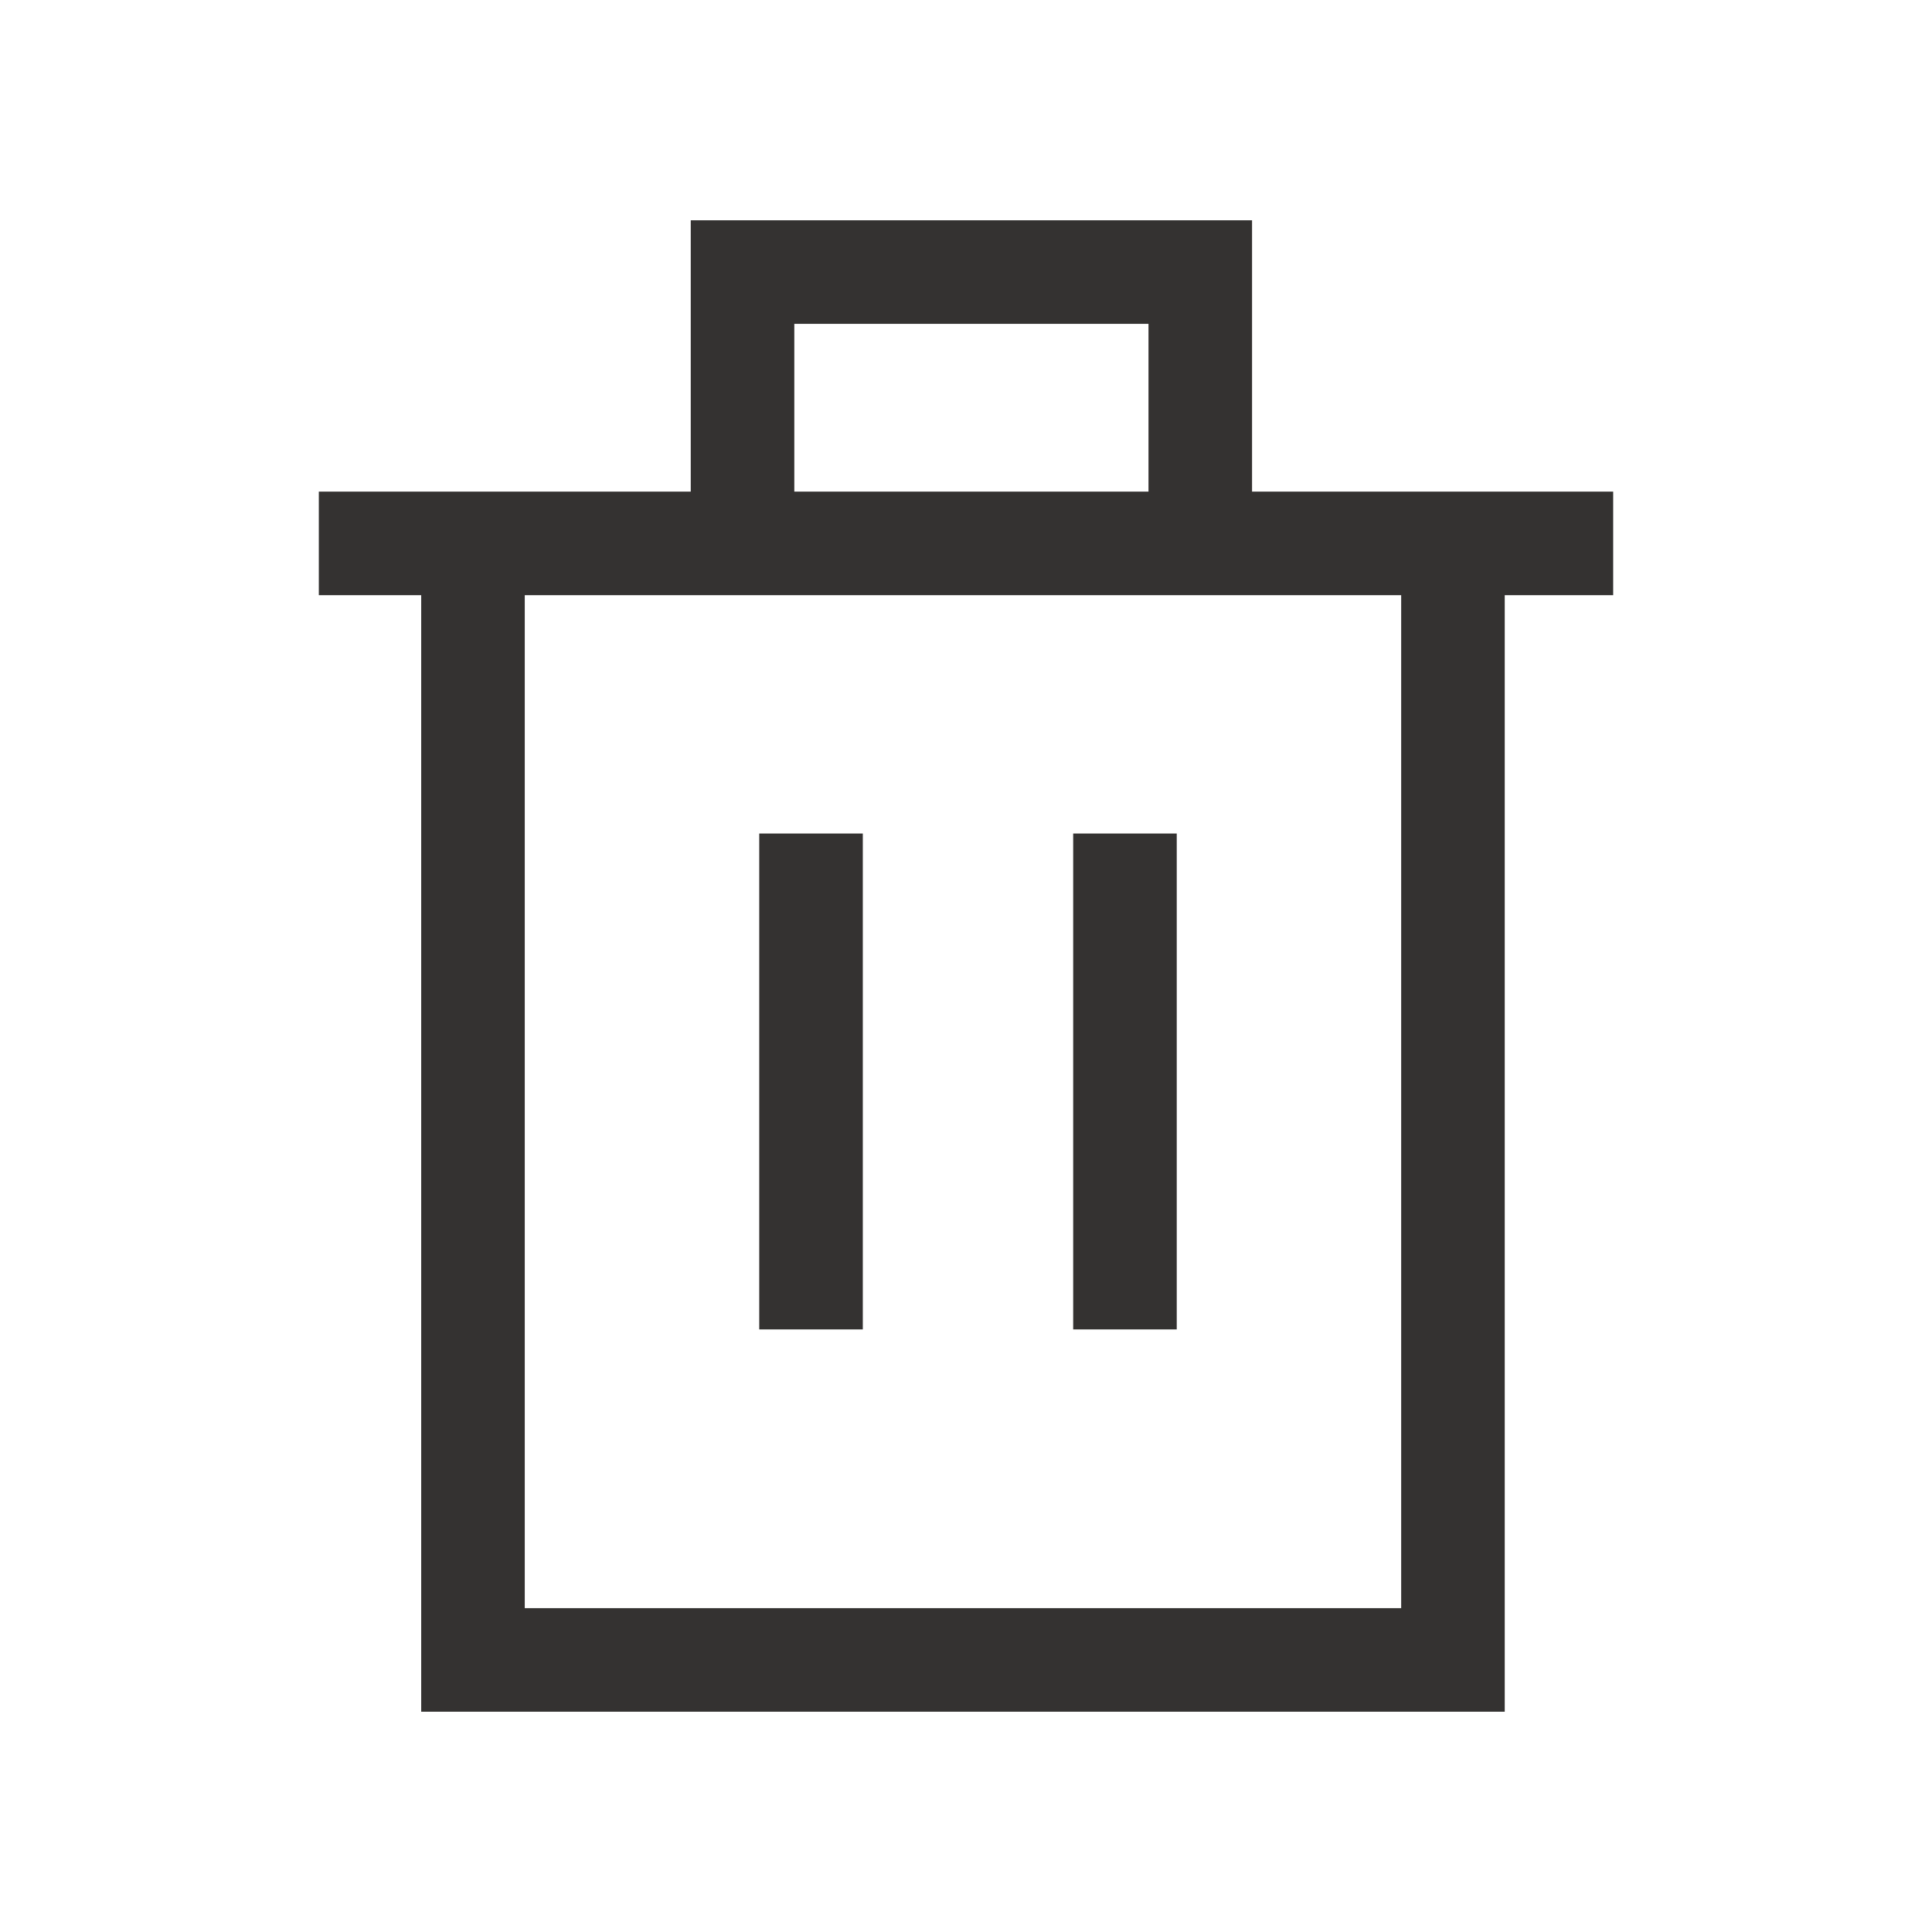
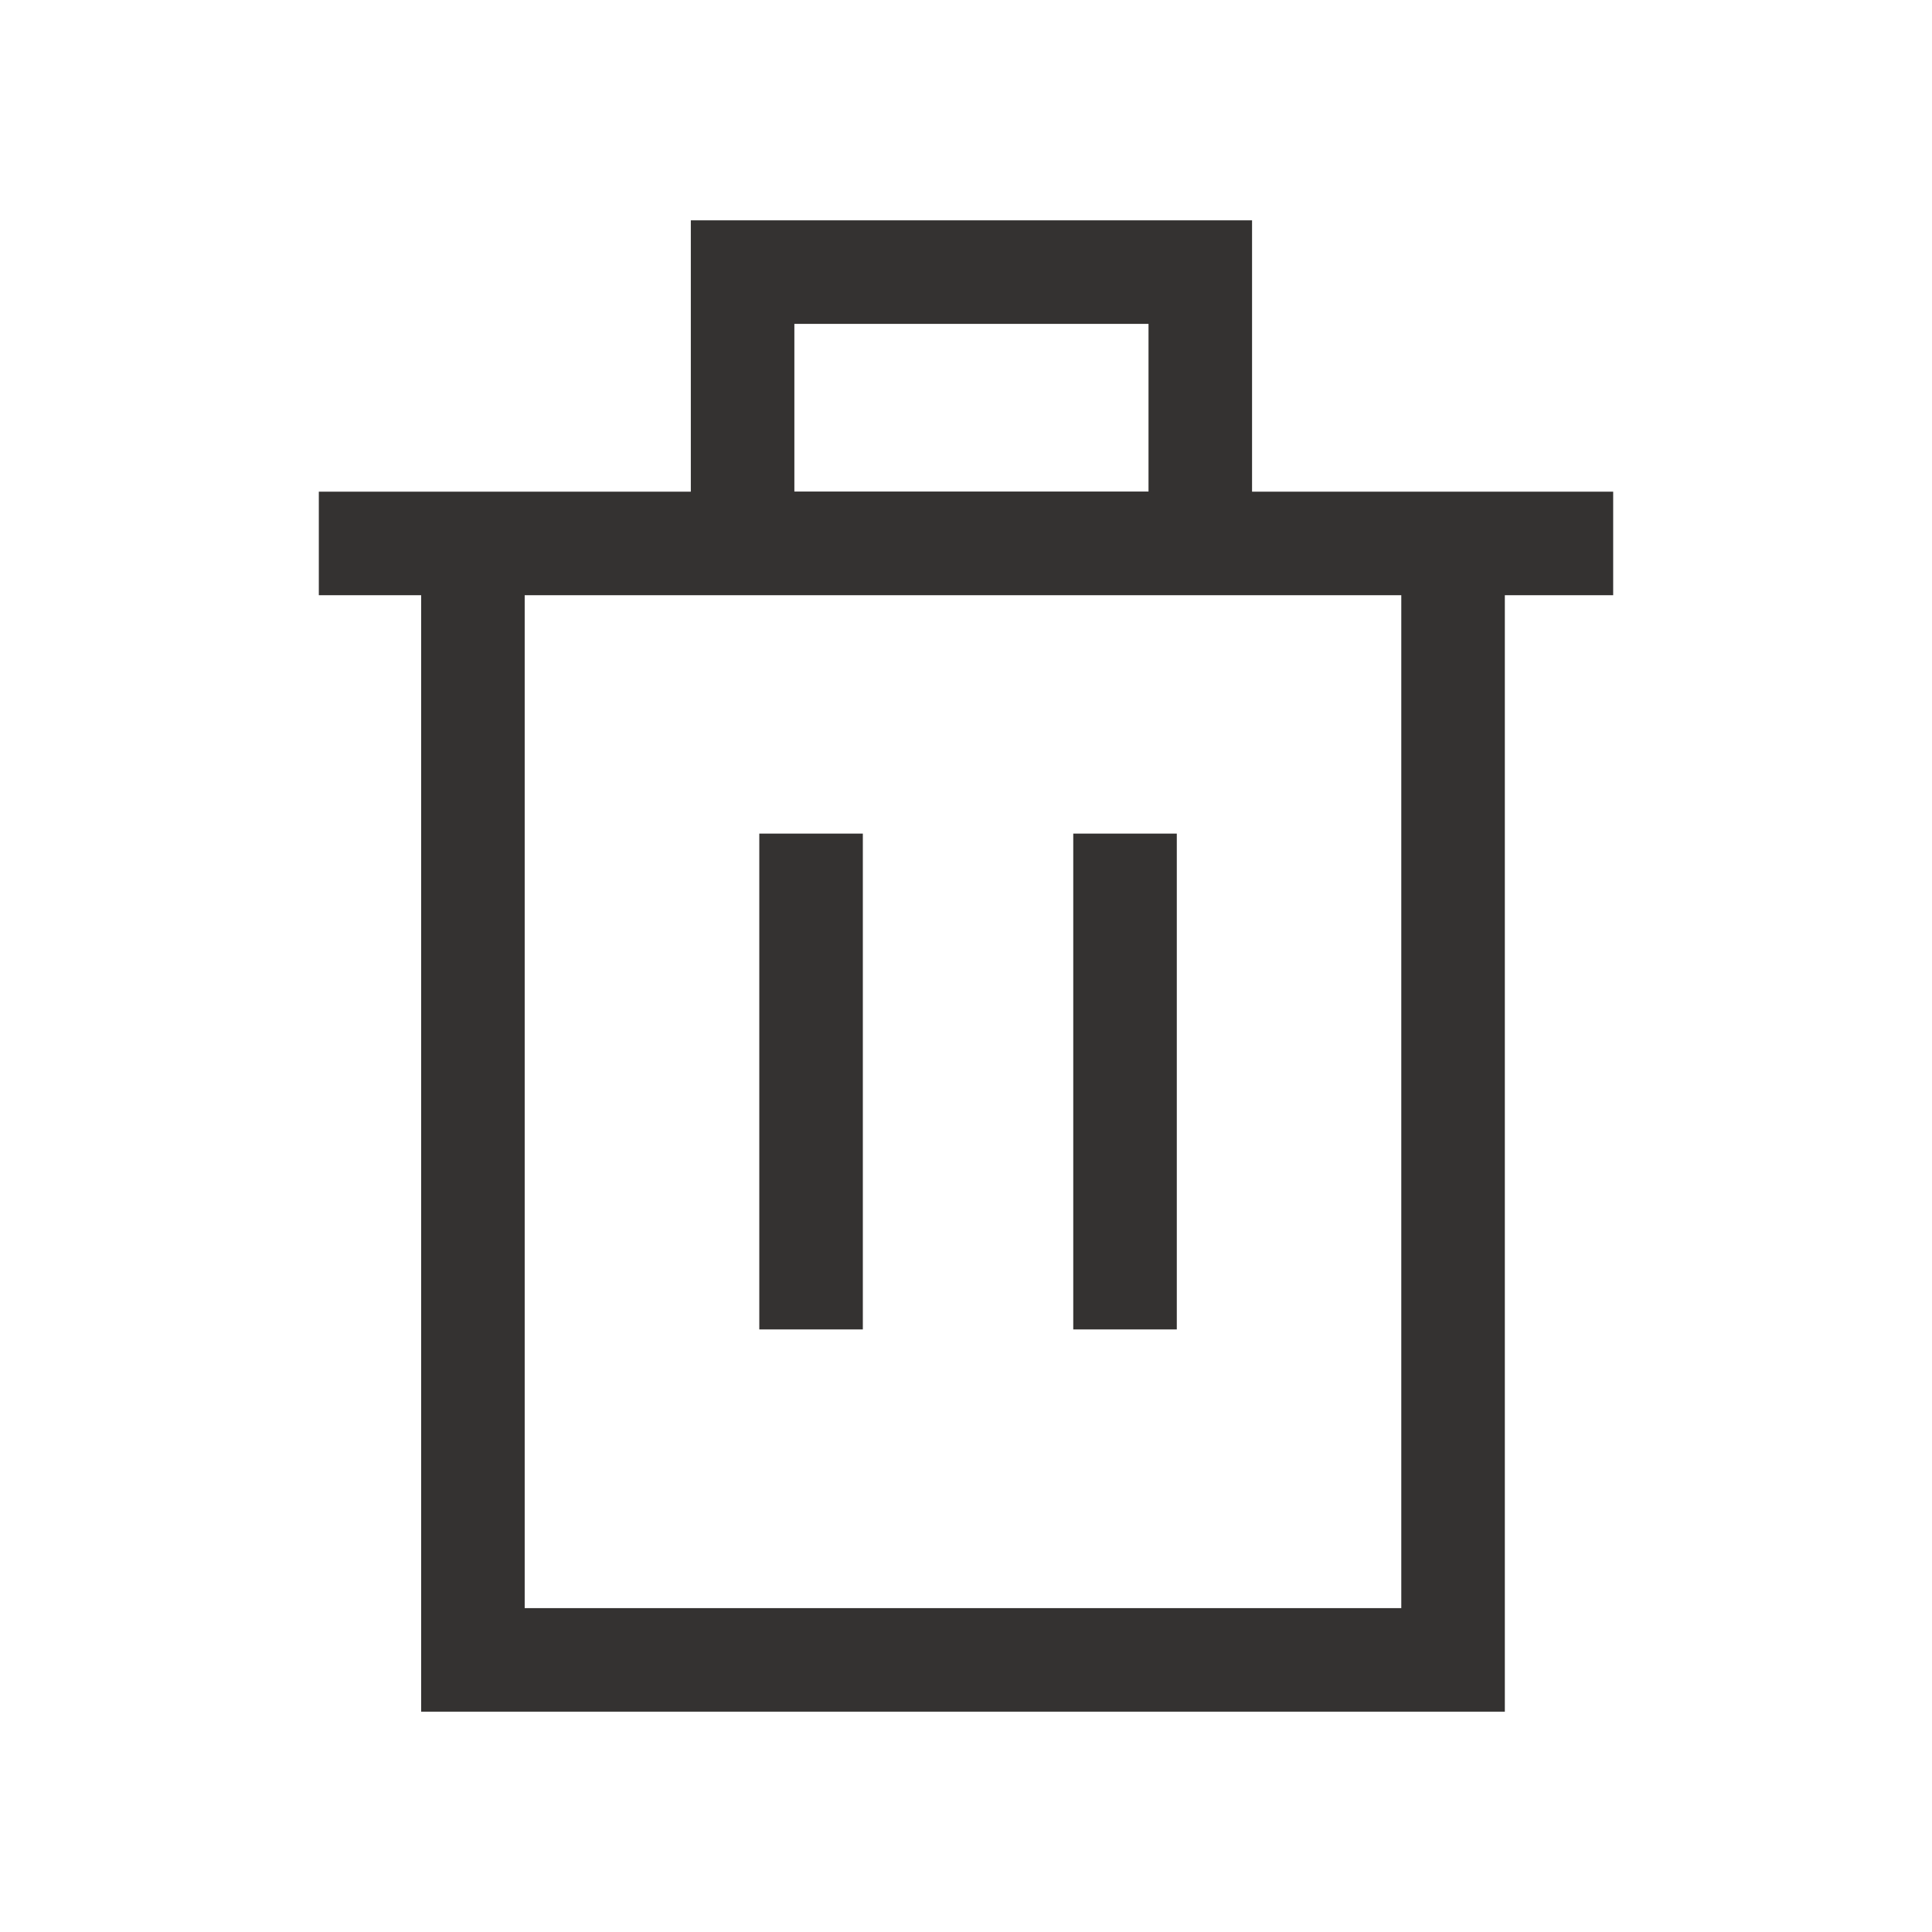
- <svg xmlns="http://www.w3.org/2000/svg" width="13.059" height="13.059" viewBox="0 0 13.059 13.059" fill="none">
+ <svg xmlns="http://www.w3.org/2000/svg" width="15.095" height="15.095" viewBox="0 0 15.095 15.095" fill="none">
  <g id="delete">
-     <path id="Vector" d="M2.155 3.673H10.904M5.482 5.634V8.986M7.604 5.634V8.986M3.197 3.673H9.821V11.22H3.197V3.673ZM5.019 1.839H8.113V3.673H5.019V1.839Z" stroke-width="0.7" vector-effect="non-scaling-stroke" stroke-miterlimit="10" stroke="#343231" />
+     <path id="Vector" d="M2.491 4.246H12.604M6.337 6.513V10.387M8.79 6.513V10.387M3.695 4.246H11.353V12.969H3.695V4.246ZM5.802 2.126H9.378V4.245H5.802V2.126Z" stroke-width="0.809" vector-effect="non-scaling-stroke" stroke-miterlimit="10" stroke="#343231" />
  </g>
</svg>
